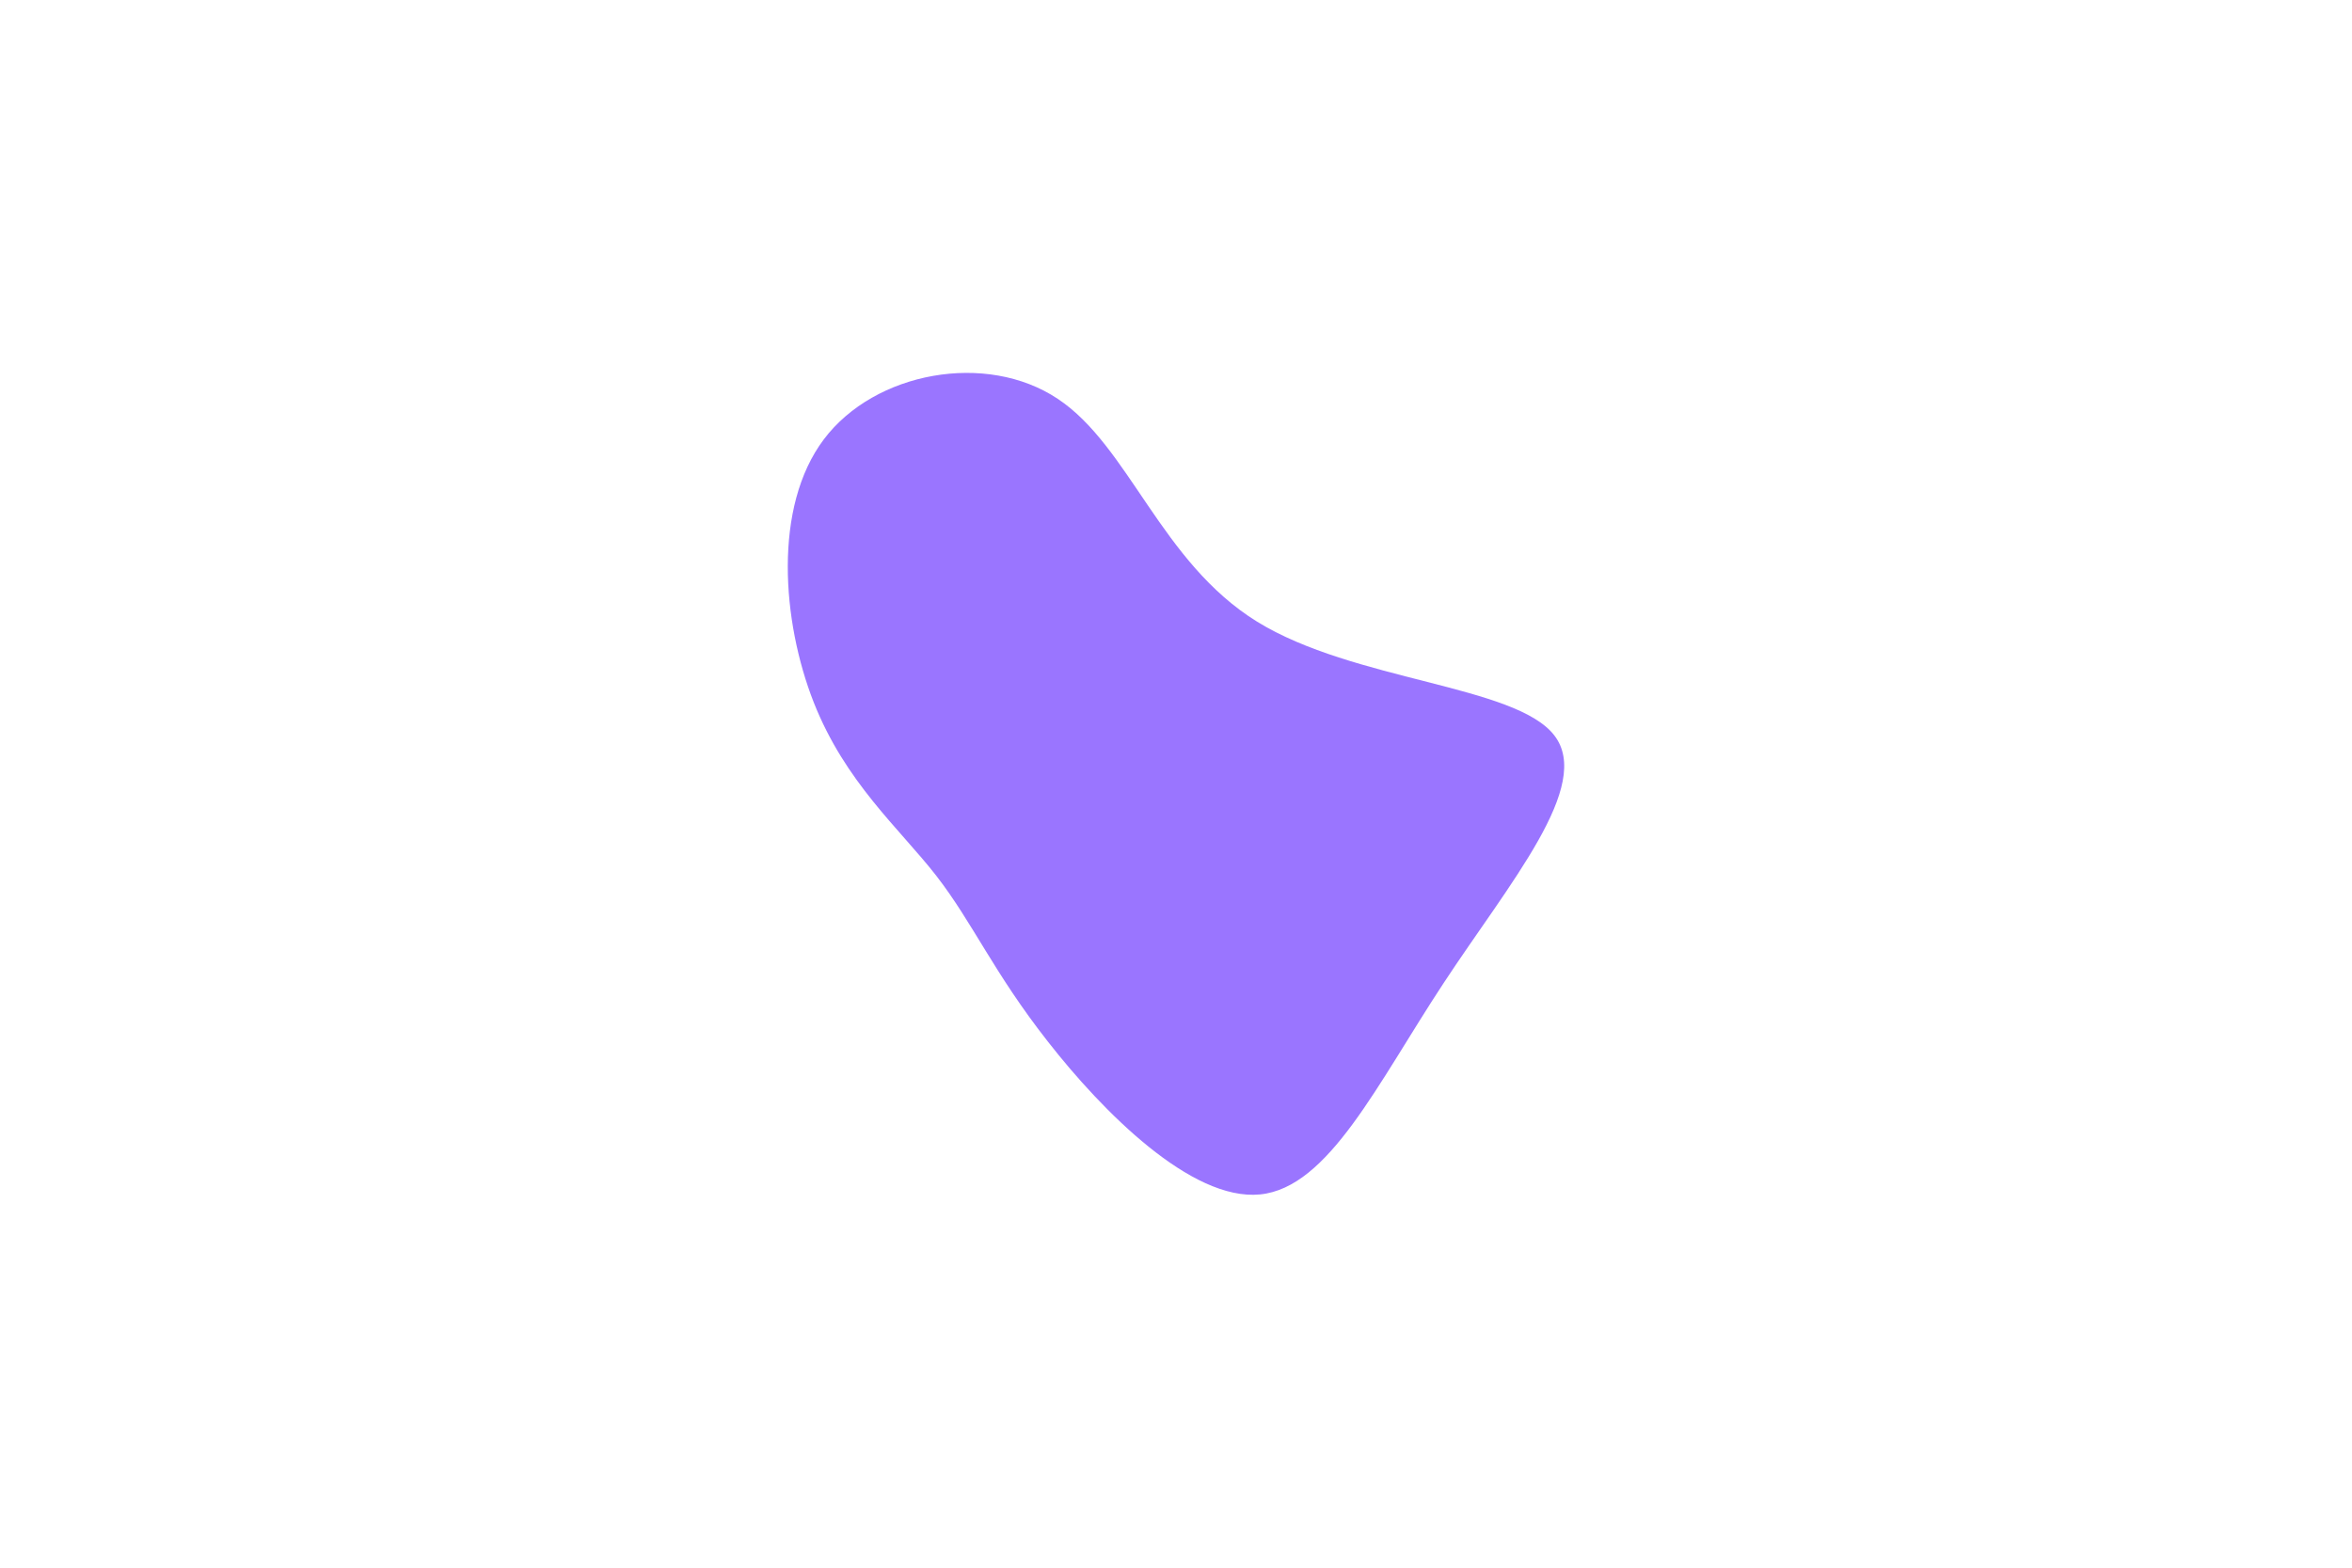
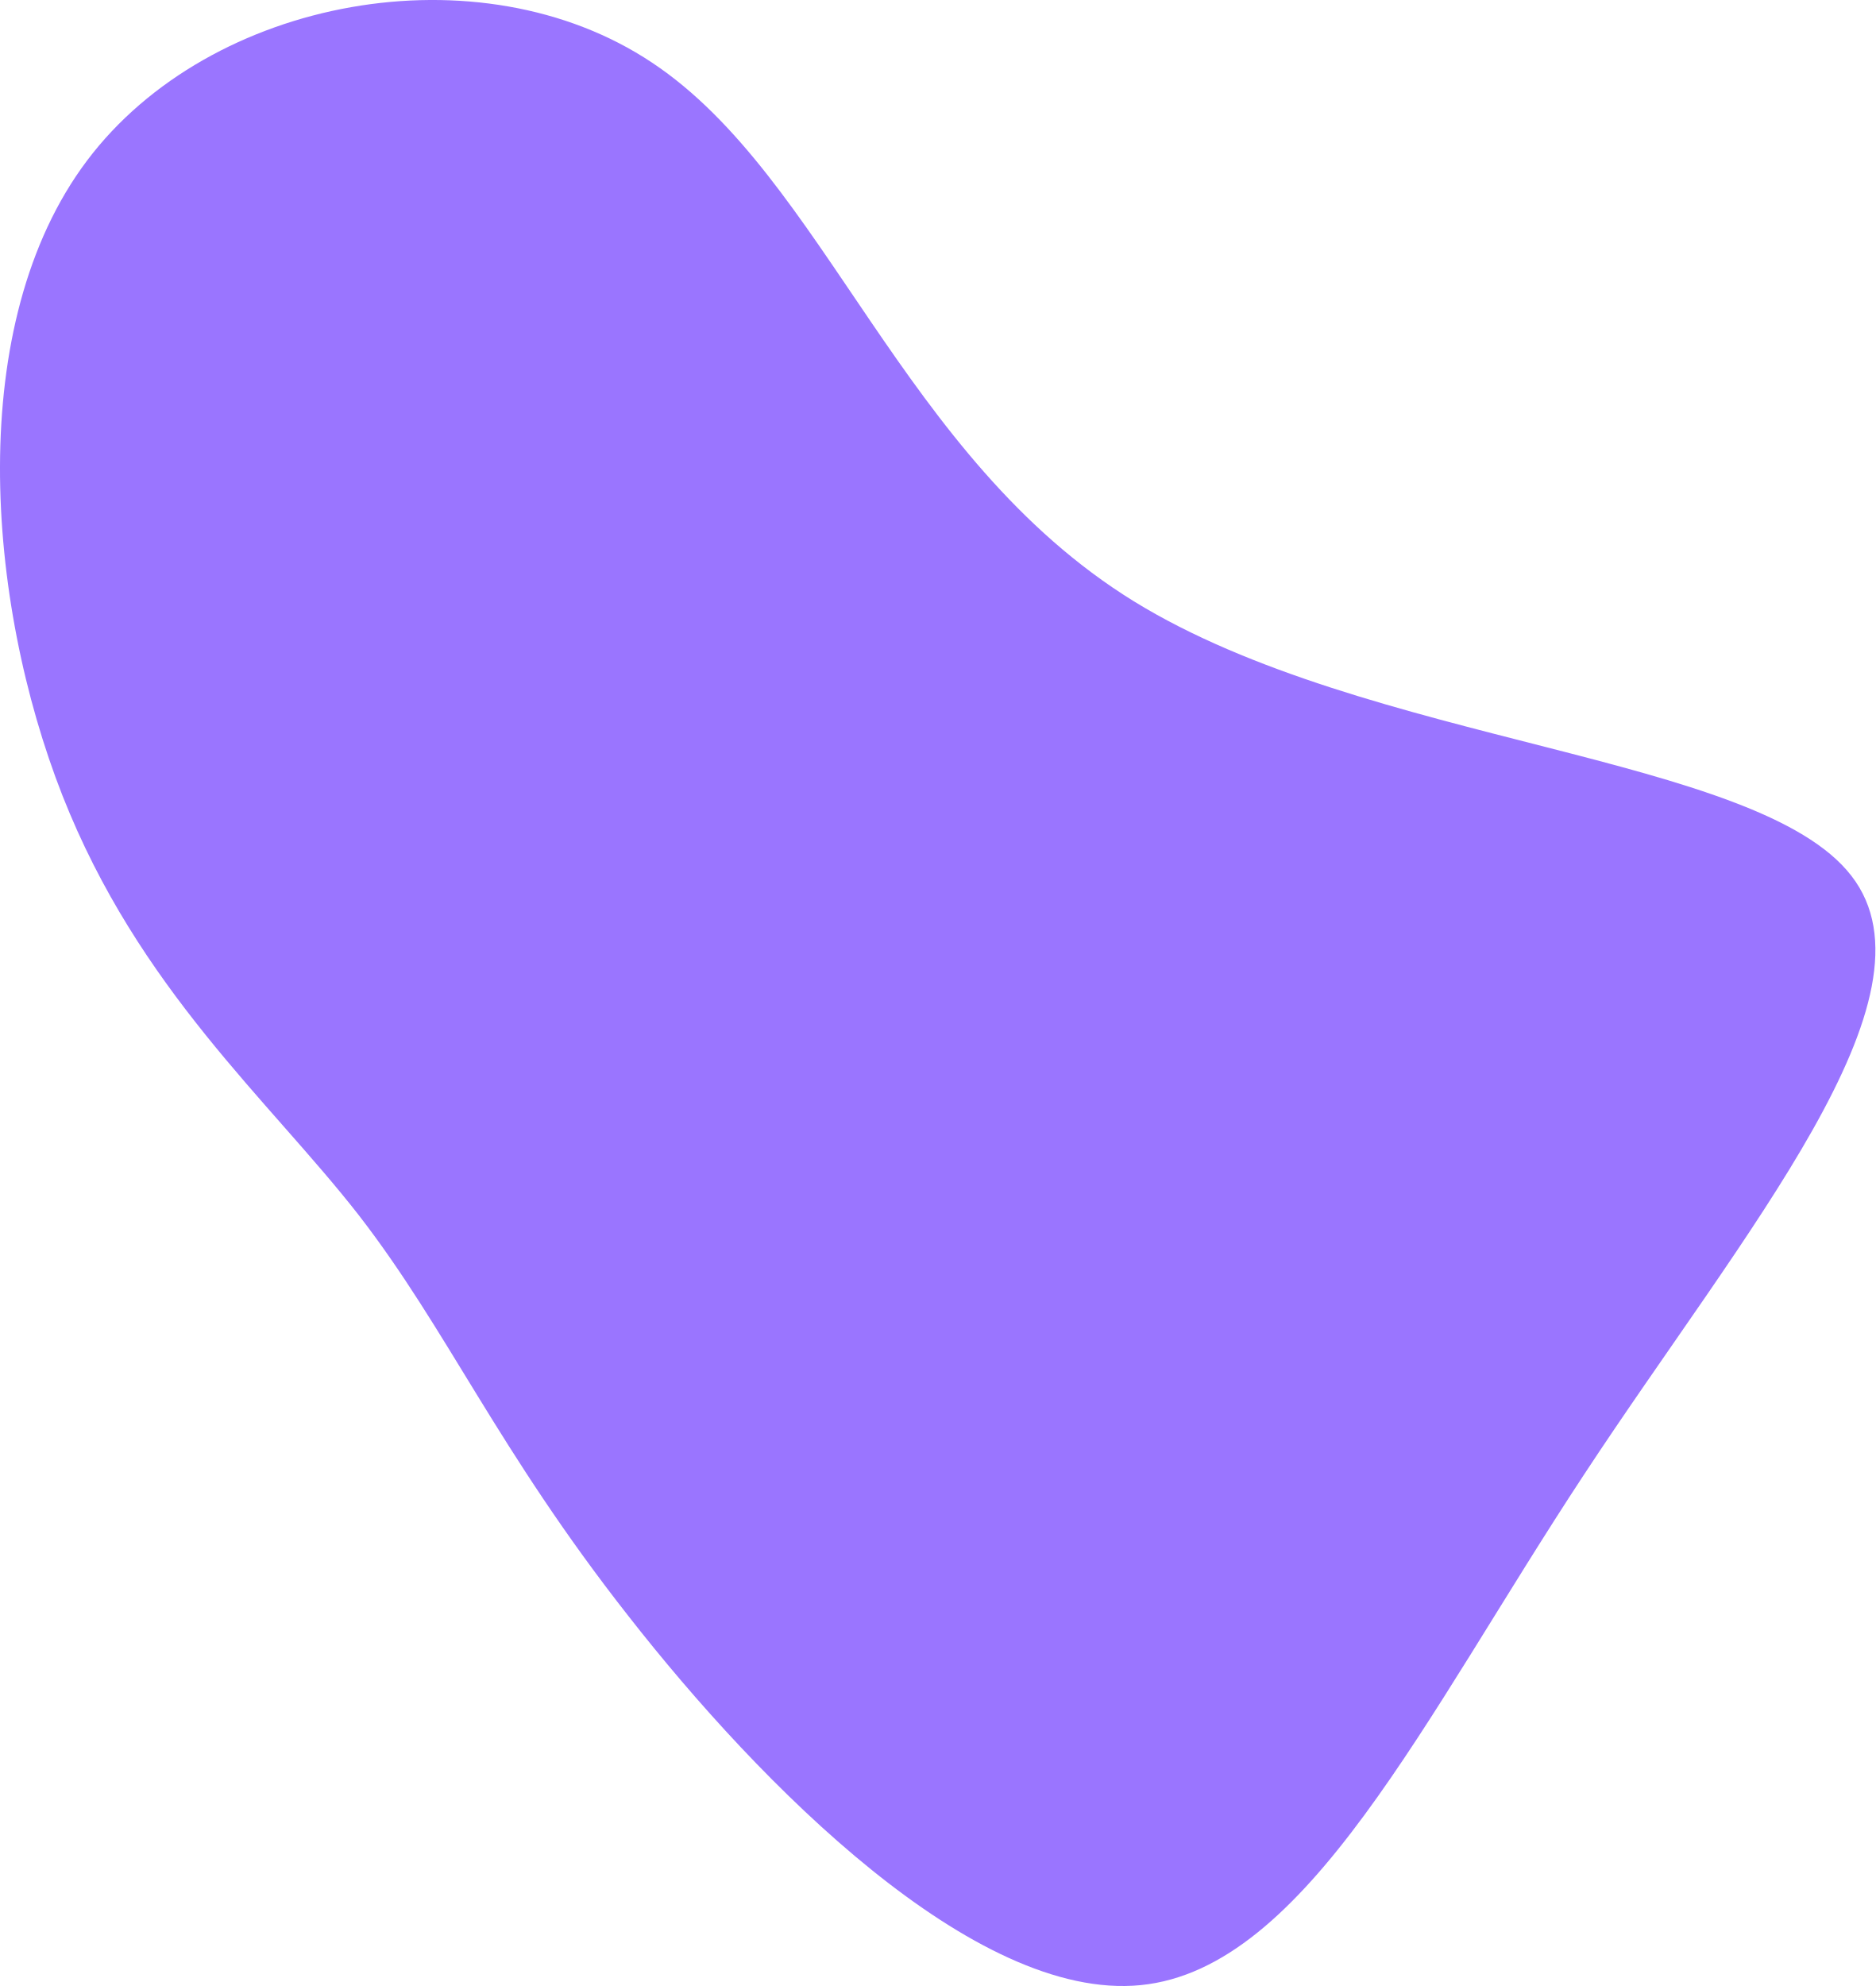
- <svg xmlns="http://www.w3.org/2000/svg" id="visual" viewBox="0 0 900 600" width="900" height="600" version="1.1">
+ <svg xmlns="http://www.w3.org/2000/svg" id="visual" version="1.1" viewBox="301.45 142.72 297.1 314.56">
  <g transform="translate(420.0497 302.5425)">
    <path d="M61 -64.6C98 -41.8 159.8 -40.4 174.7 -21.1C189.6 -1.9 157.6 35.3 132.3 73.8C107 112.2 88.4 152 62.1 154.6C35.8 157.2 1.8 122.8 -19 96.2C-39.9 69.6 -47.7 50.8 -61.8 32.6C-76 14.4 -96.6 -3.1 -108.7 -33.8C-120.8 -64.6 -124.3 -108.5 -104.8 -134.4C-85.3 -160.3 -42.6 -168.1 -15.3 -149.9C12.1 -131.7 24.1 -87.4 61 -64.6" fill="#9a75ff" />
  </g>
</svg>
